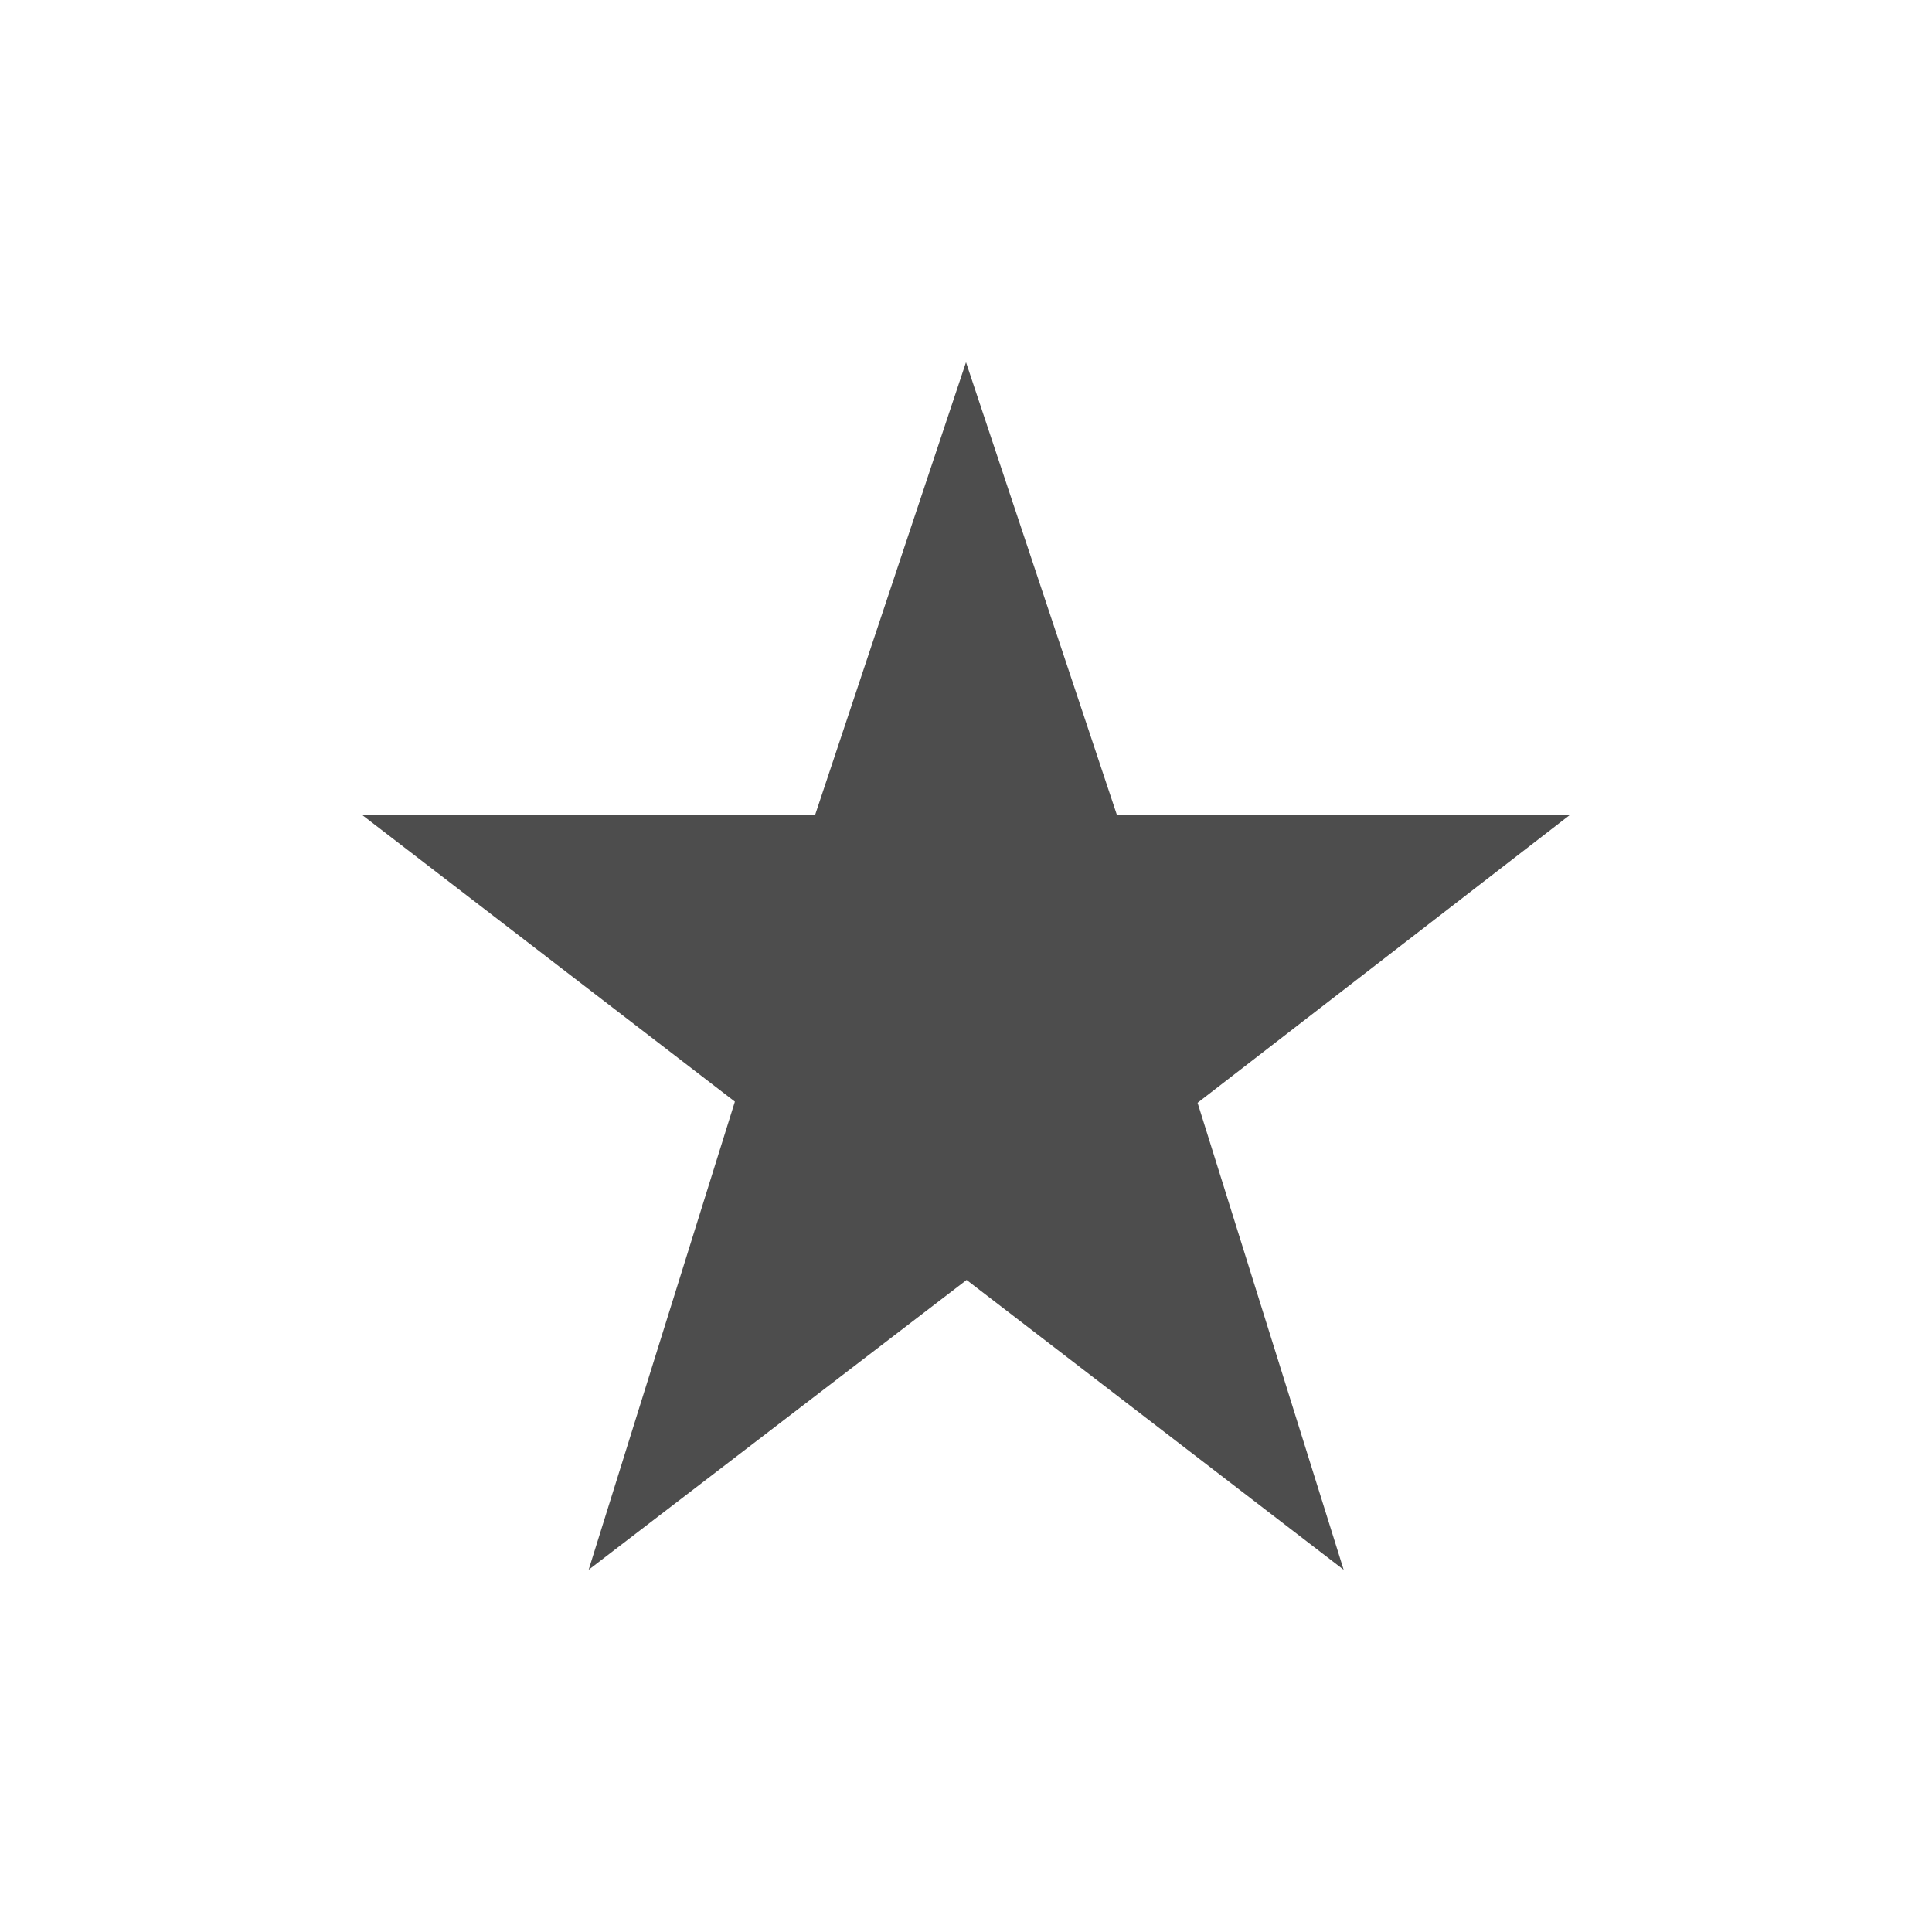
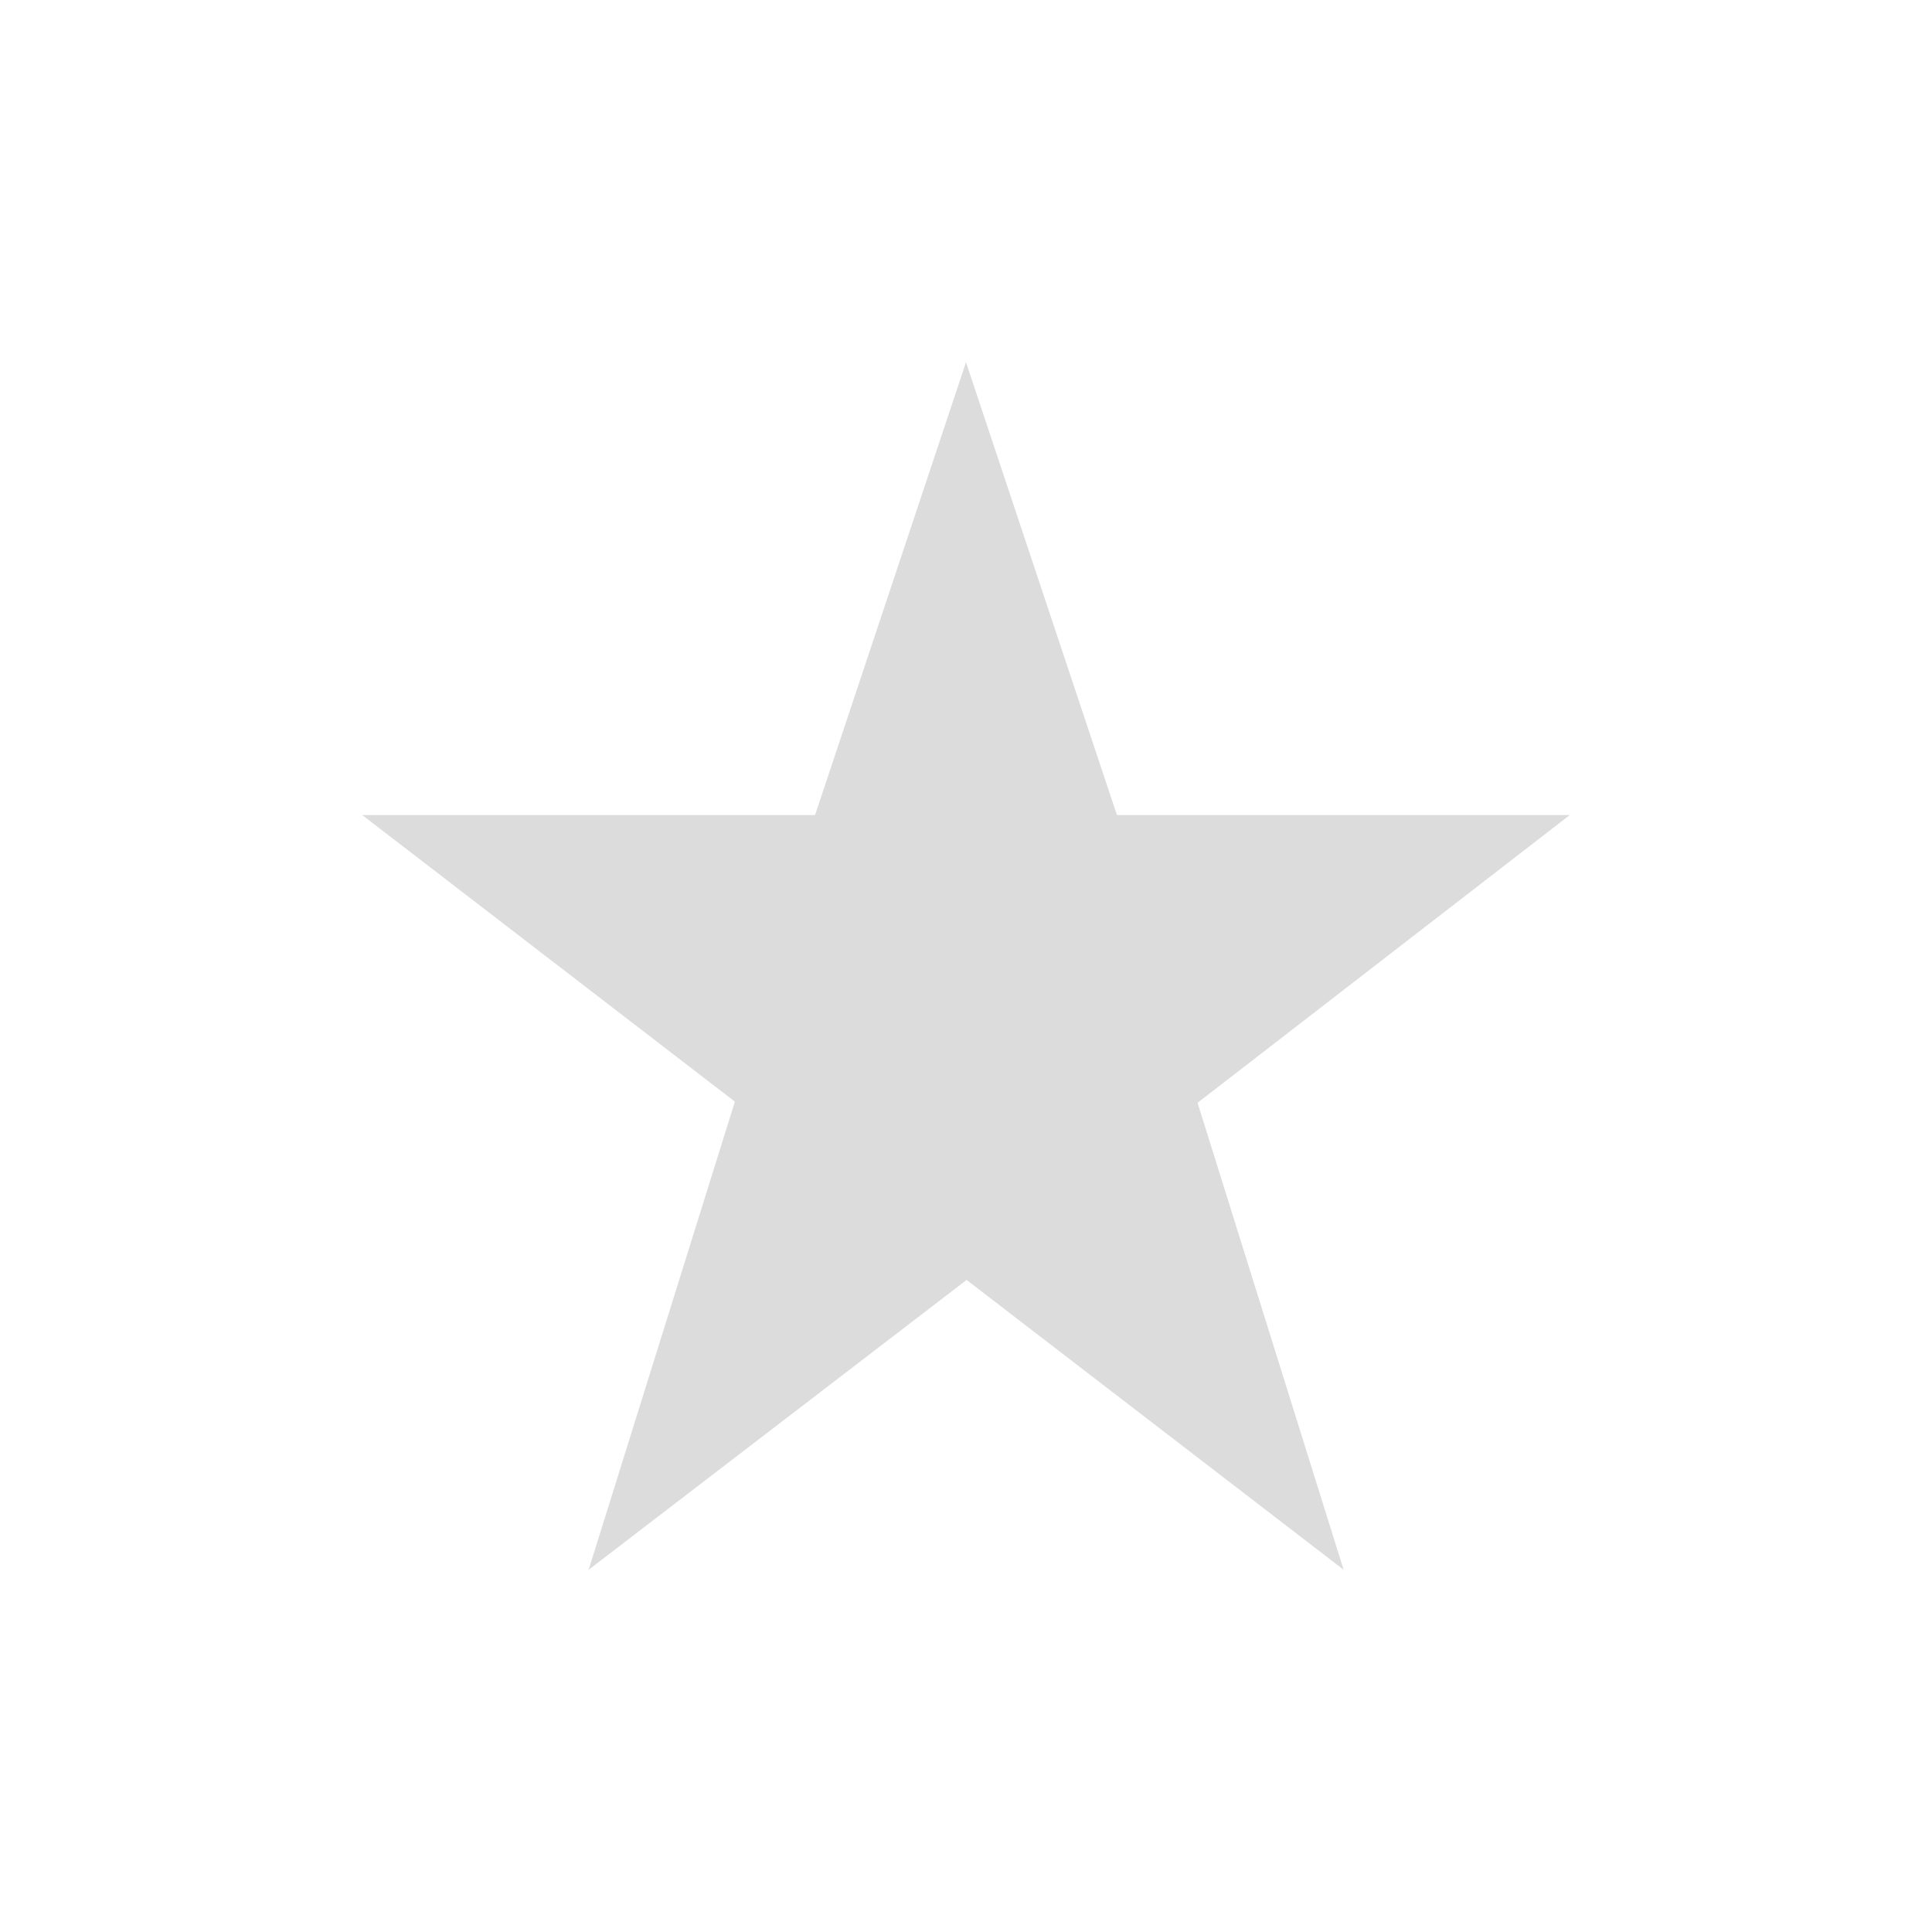
- <svg xmlns="http://www.w3.org/2000/svg" width="48" height="48" id="svg2" version="1.1">
-   <defs id="defs4" />
+ <svg xmlns="http://www.w3.org/2000/svg" version="1.1" id="svg2" x="0px" y="0px" width="48px" height="48px" viewBox="0 0 48 48" enable-background="new 0 0 48 48" xml:space="preserve">
  <g id="layer1" transform="translate(0,-1004.362)">
-     <polygon style="fill:#4d4d4d" points="32,12 20,12 16,0 12,12 0,12 9.875,19.594 6,32 16.016,24.32 26.008,32 22.137,19.625 " id="polygon3268" transform="matrix(0.9375,0,0,0.9375,9,1013.362)" />
+     <polygon id="polygon3268" fill="#DCDCDC" points="39,1024.612 27.75,1024.612 24,1013.362 20.25,1024.612 9,1024.612    18.258,1031.732 14.625,1043.362 24.015,1036.162 33.382,1043.362 29.753,1031.761  " />
  </g>
</svg>
